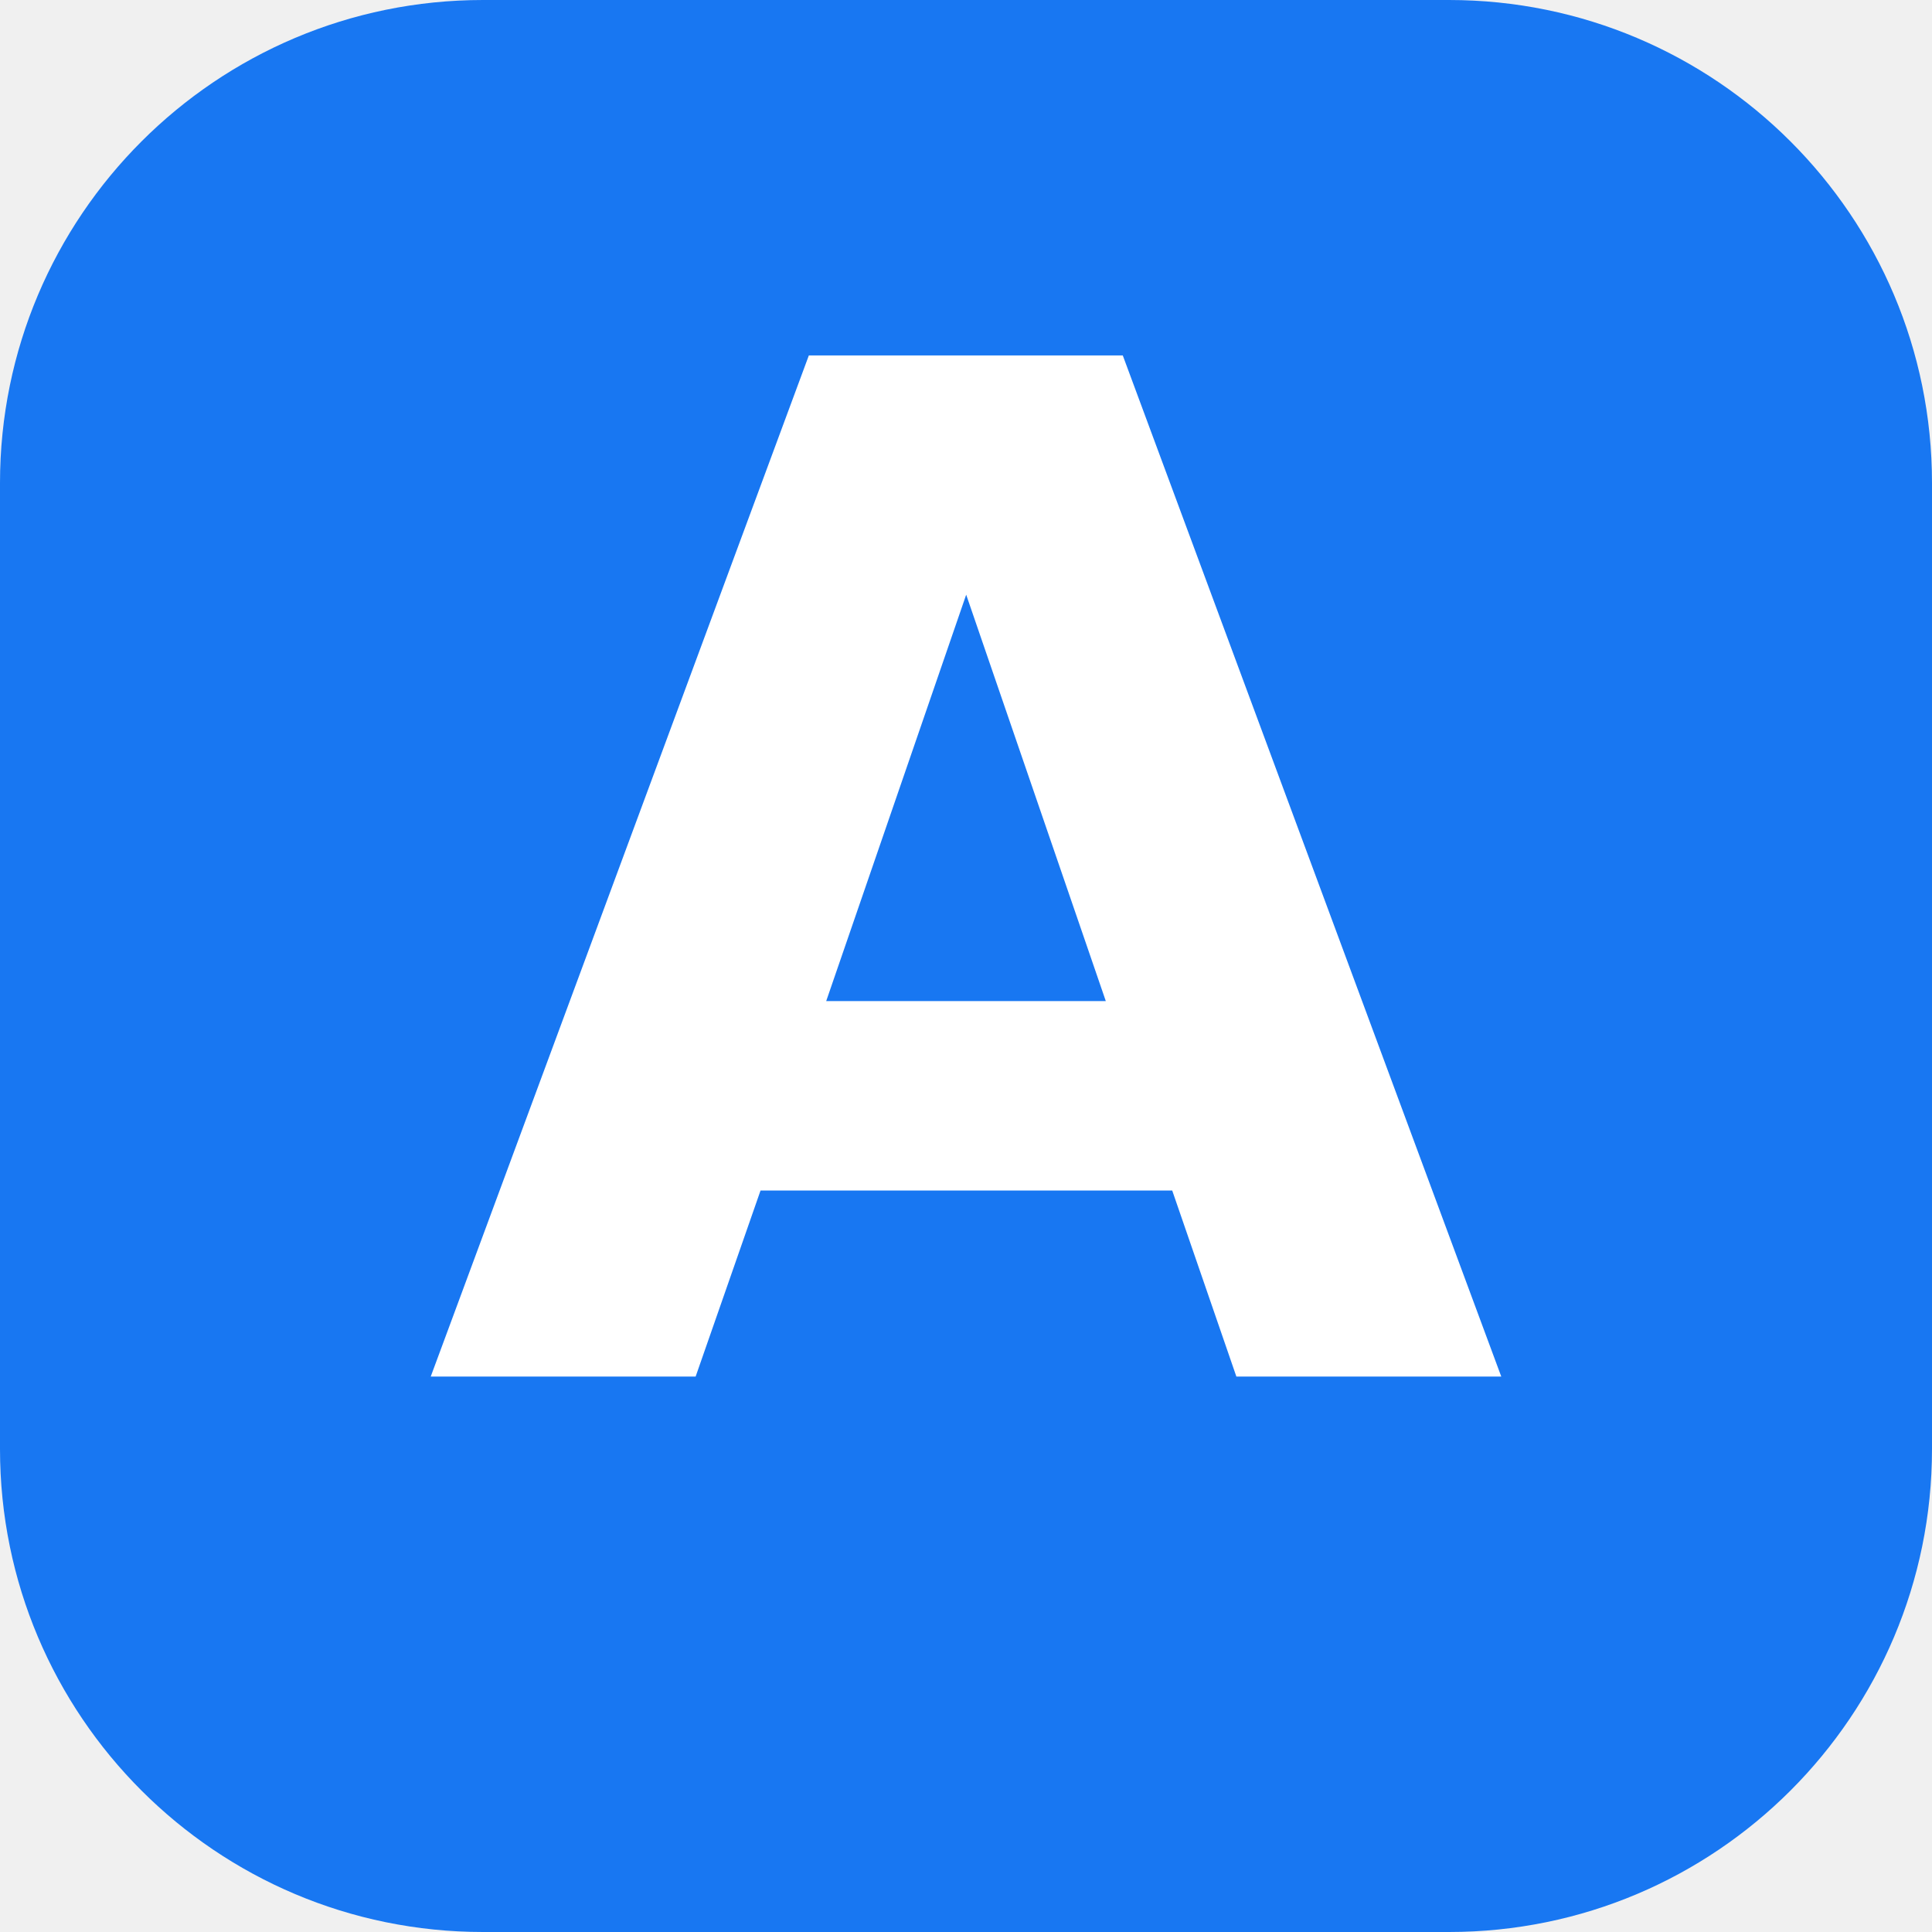
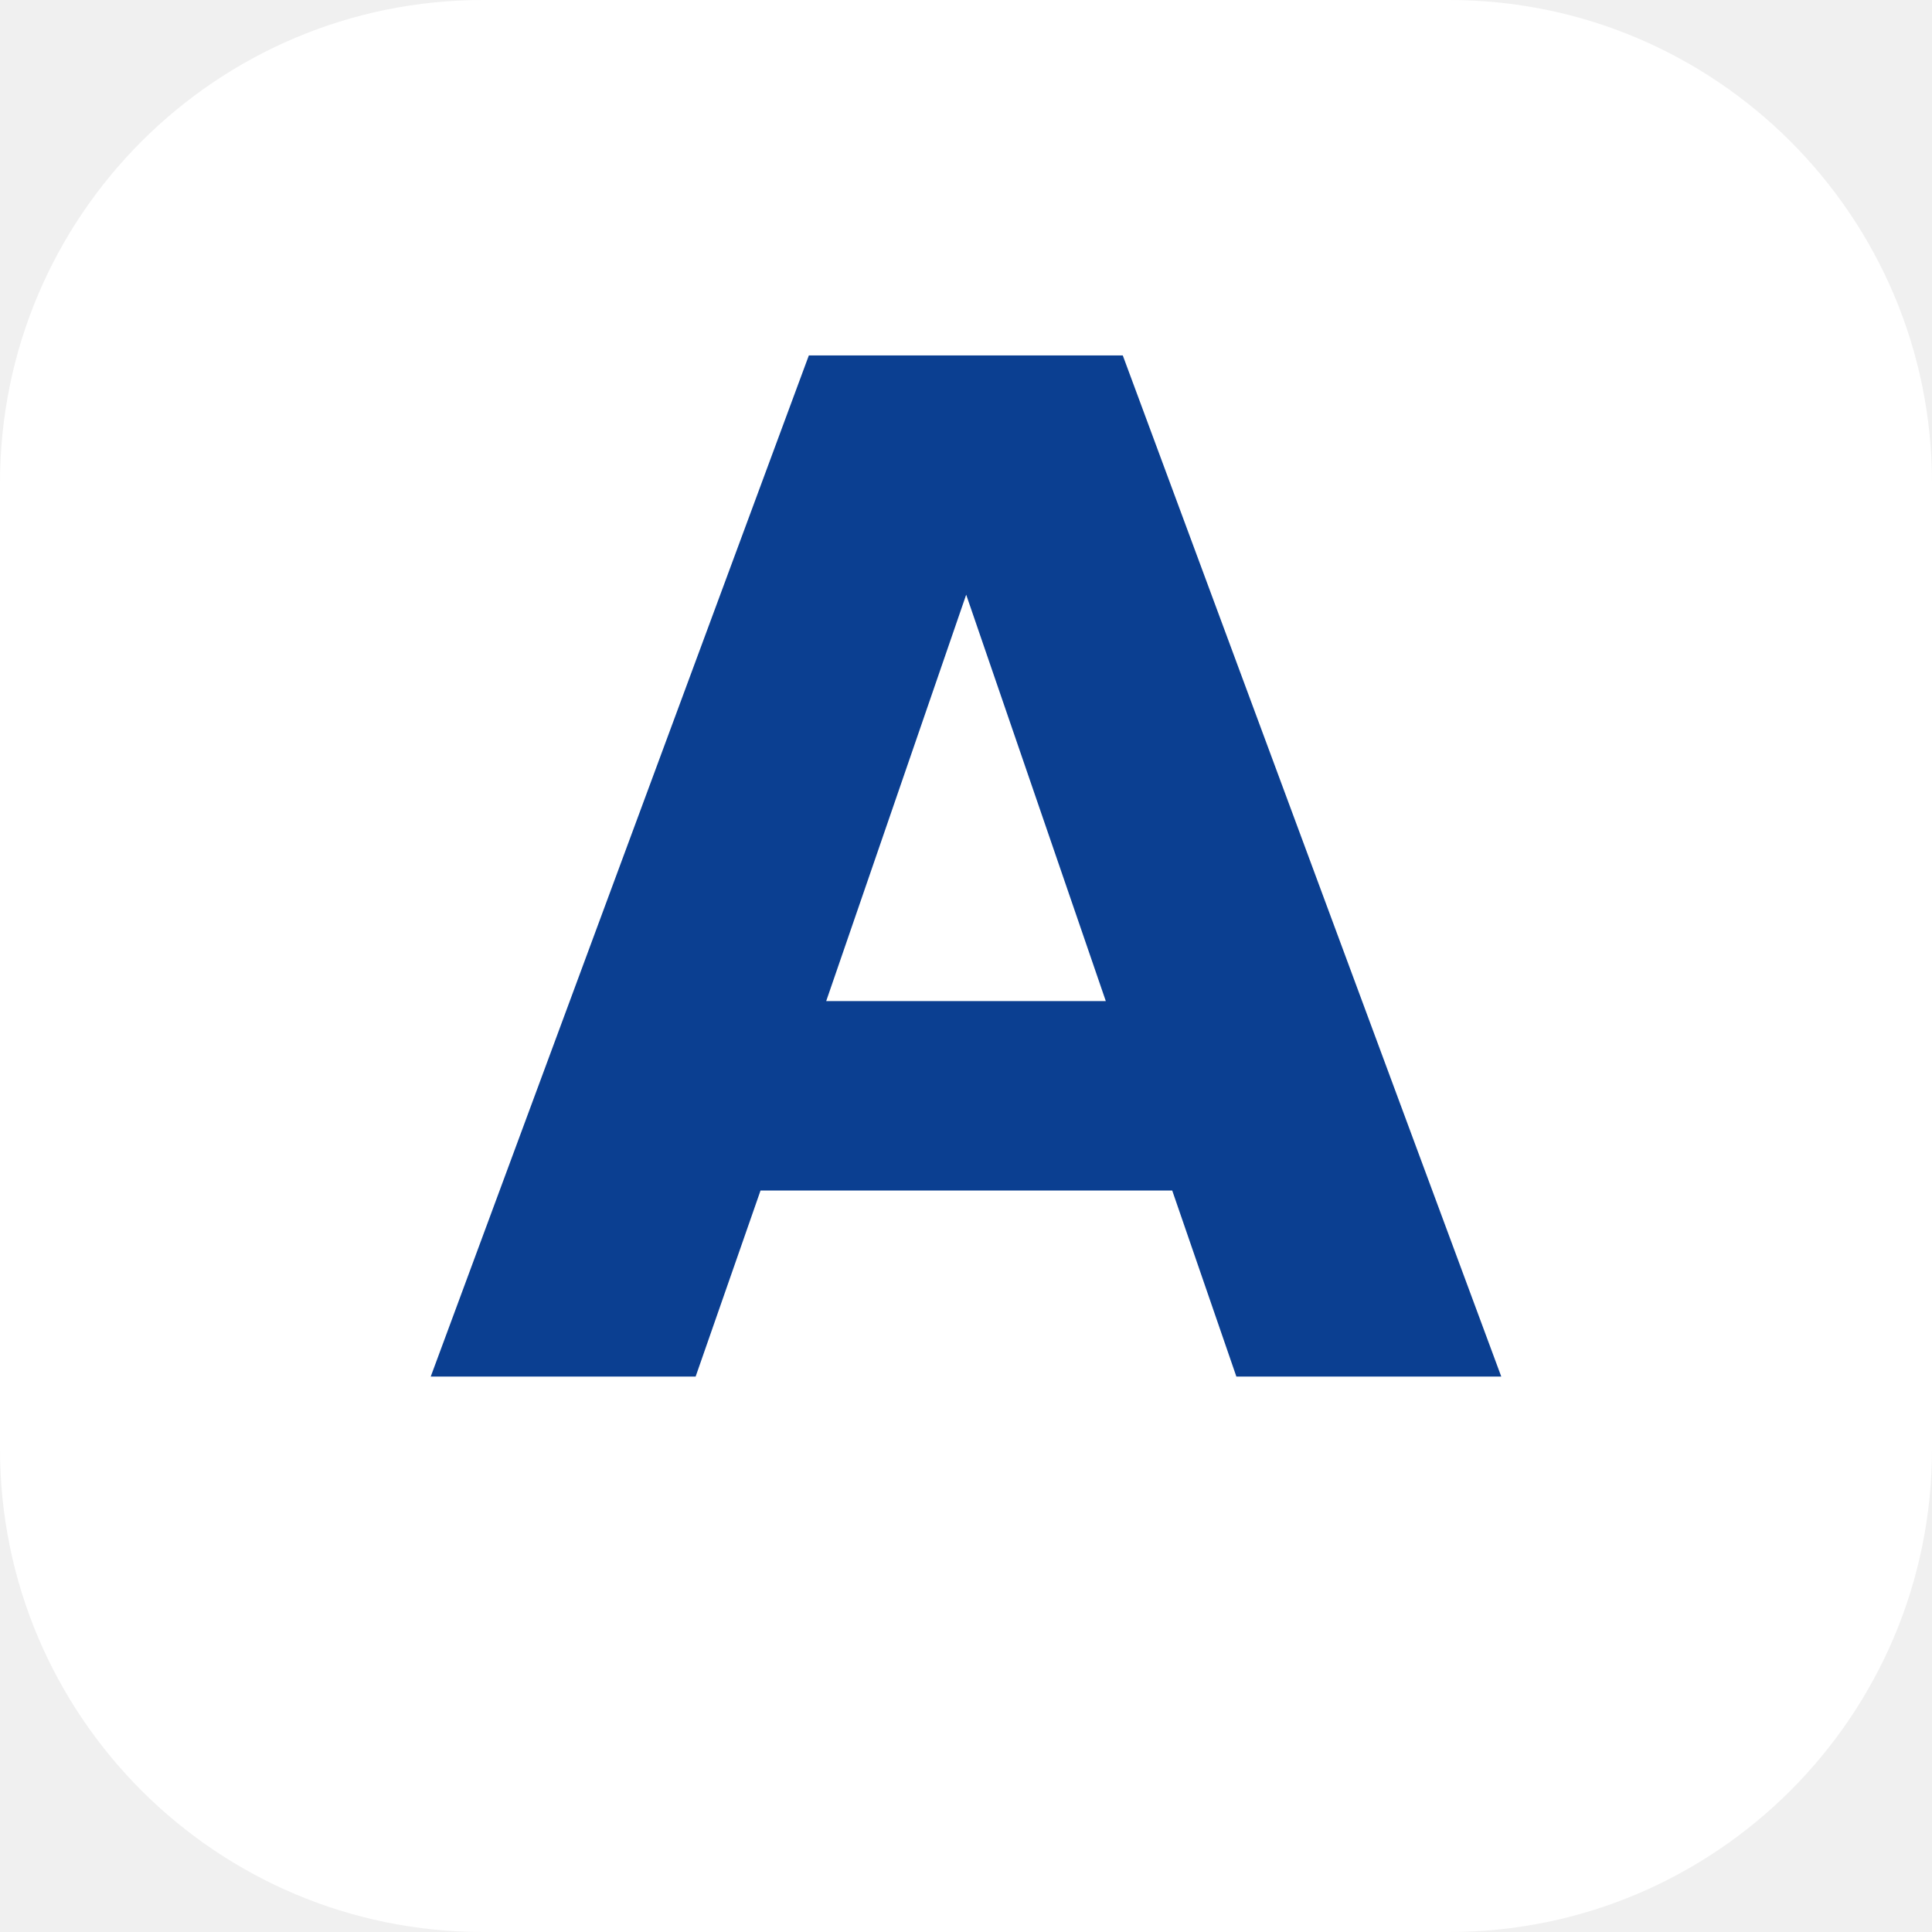
<svg xmlns="http://www.w3.org/2000/svg" width="512" height="512" viewBox="0 0 80 80" role="img" aria-label="Active Digital Hub">
-   <rect width="80" height="80" rx="20" fill="#1877f2" />
-   <text x="40" y="57" text-anchor="middle" font-family="DejaVu Sans" font-size="58" font-weight="bold" fill="white">A</text>
+   <rect width="80" height="80" rx="20" fill="#ffffff" />
+   <text x="40" y="57" text-anchor="middle" font-family="DejaVu Sans, Arial, sans-serif" font-size="58" font-weight="bold" fill="#0b3f91">A</text>
</svg>
